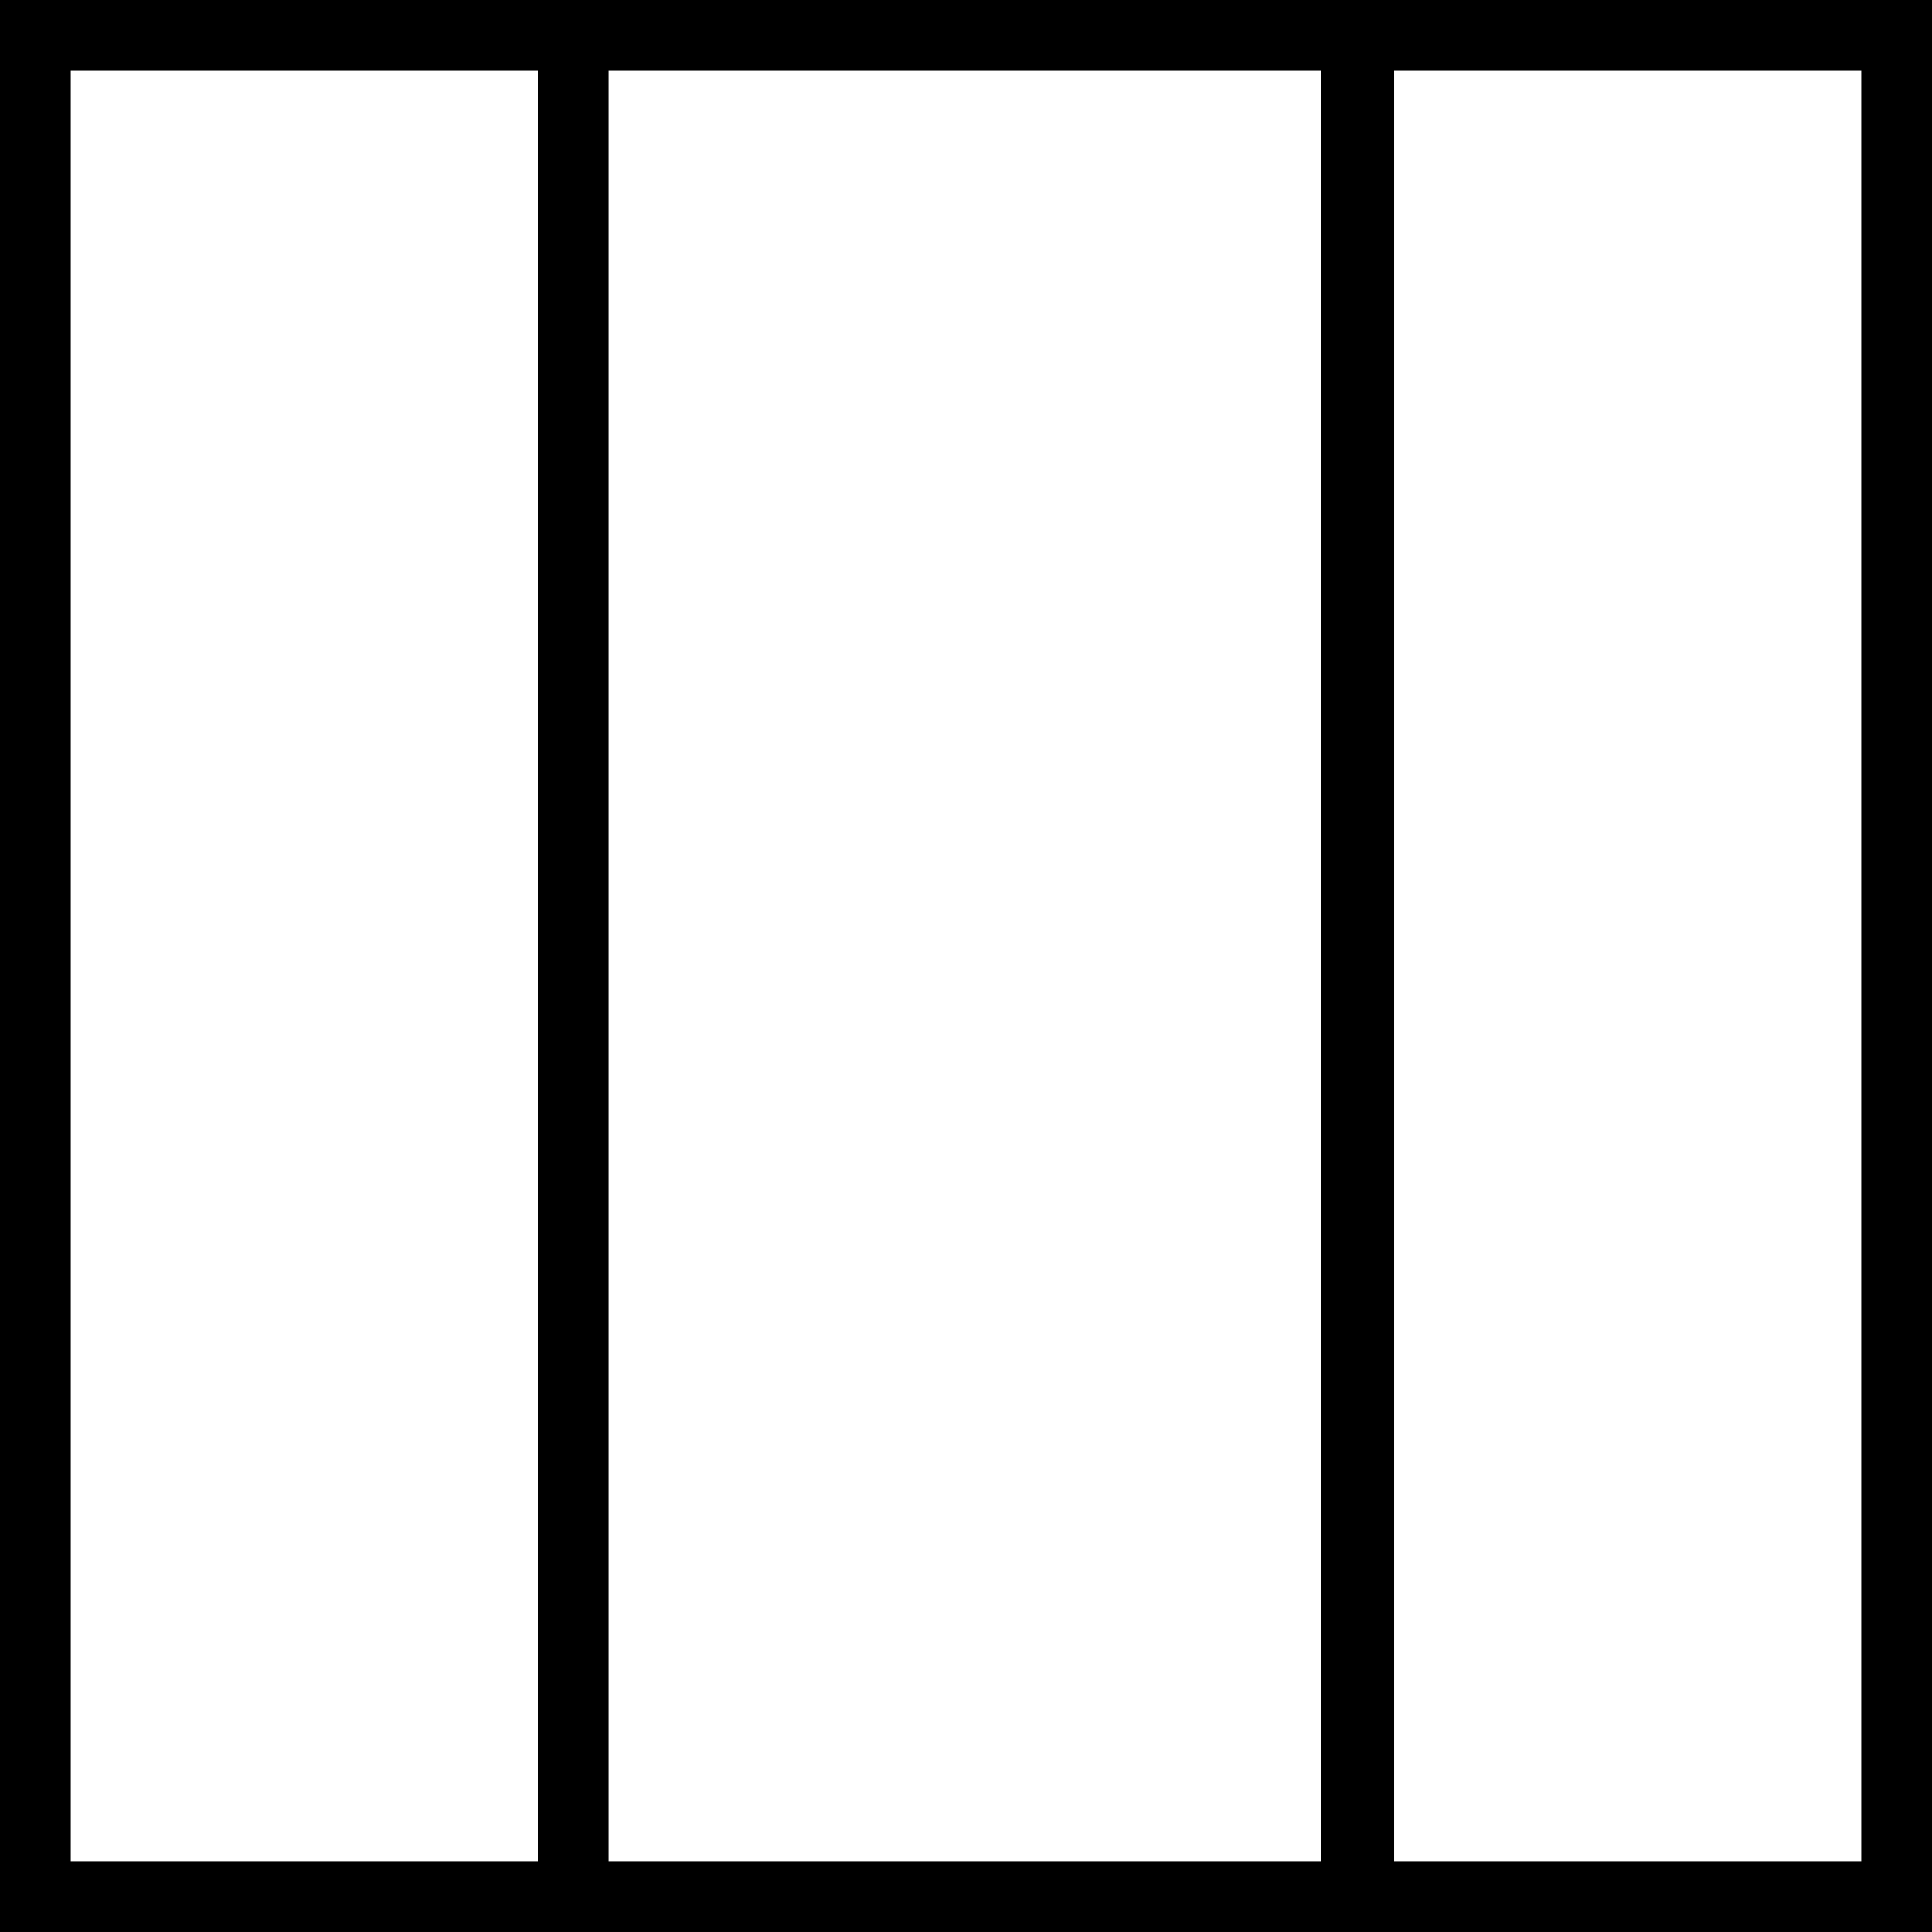
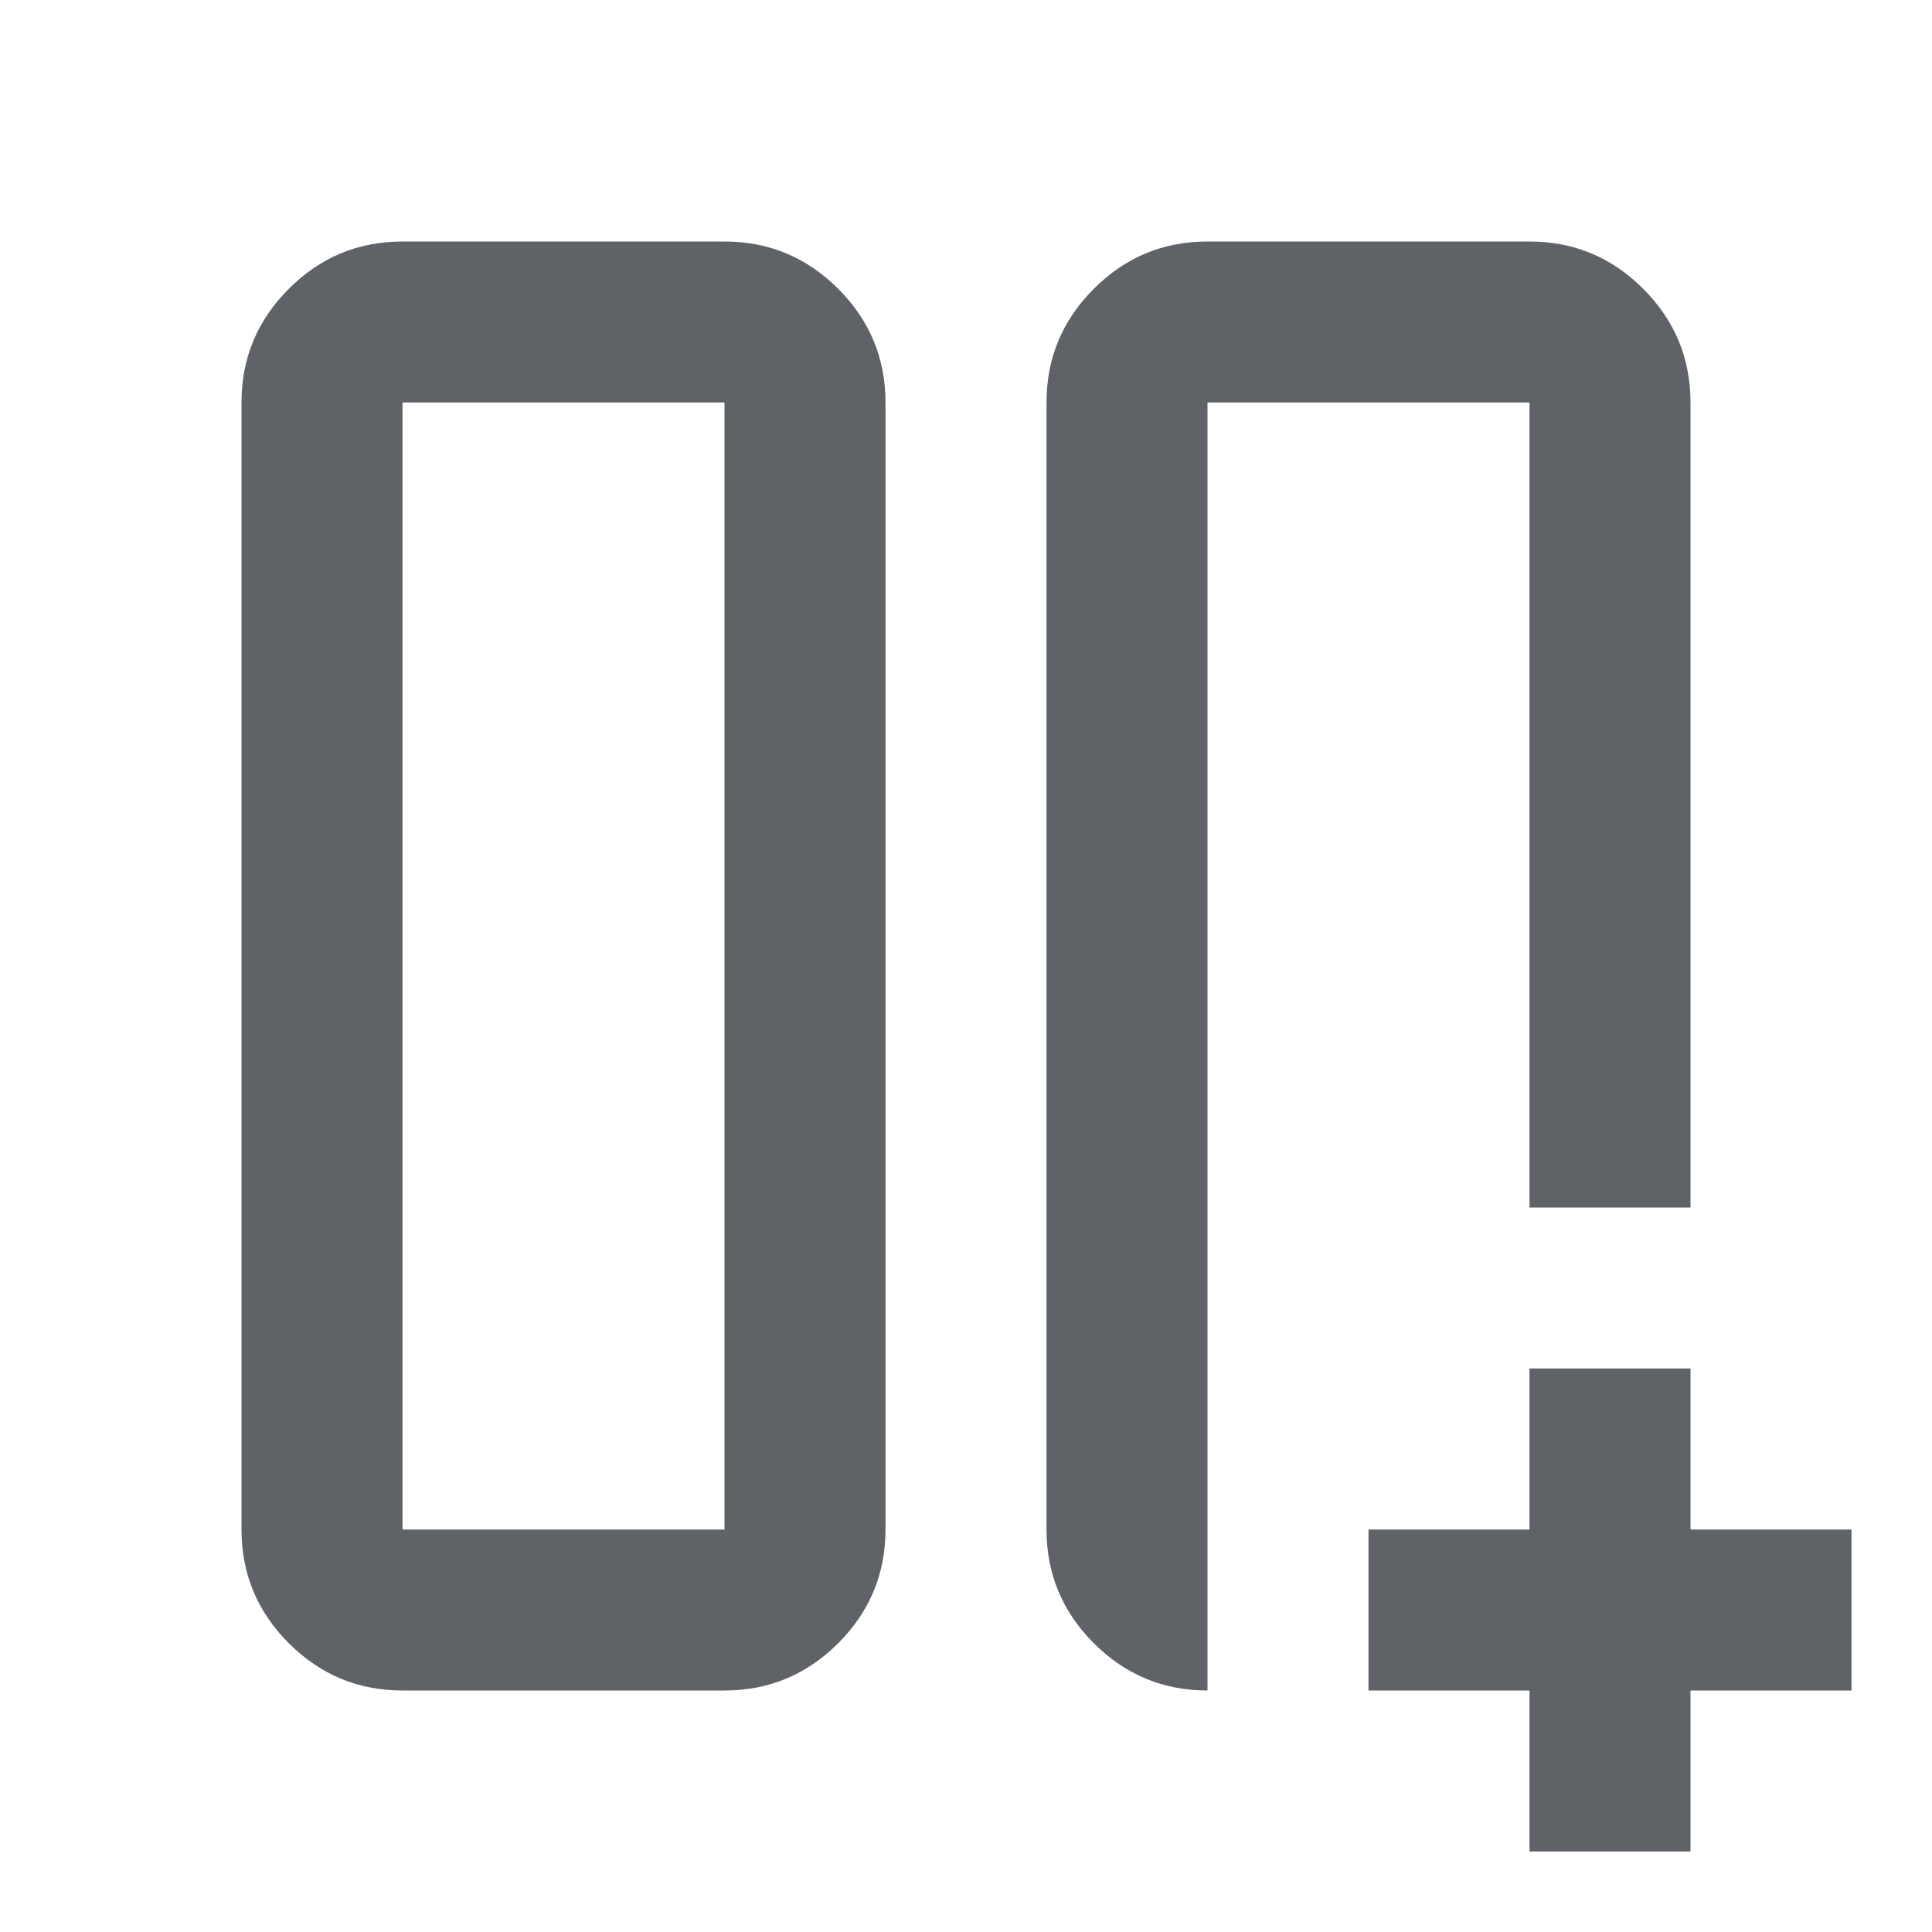
- <svg xmlns="http://www.w3.org/2000/svg" xmlns:xlink="http://www.w3.org/1999/xlink" version="1.1" preserveAspectRatio="xMidYMid meet" viewBox="112.64 49.664 419.328 419.328" width="25" height="25">
-   <defs>
-     <path d="M112.64 468.99L531.97 468.99L531.97 49.66L112.64 49.66L112.64 468.99ZM128 65.02L229.38 65.02L229.38 453.63L128 453.63L128 65.02ZM244.74 65.02L399.36 65.02L399.36 453.63L244.74 453.63L244.74 65.02ZM415.23 453.63L415.23 65.02L516.61 65.02L516.61 453.63L415.23 453.63Z" id="aYtF5I2Mm" />
-   </defs>
-   <g>
-     <use xlink:href="#aYtF5I2Mm" opacity="1" fill="#000000" fill-opacity="1" />
-     <g>
-       <use xlink:href="#aYtF5I2Mm" opacity="1" fill-opacity="0" stroke="#000000" stroke-width="1" stroke-opacity="0" />
-     </g>
-   </g>
+ <svg xmlns="http://www.w3.org/2000/svg" height="24px" viewBox="0 -960 960 960" width="24px" fill="#5f6368">
+   <path d="M760-760H599h5-4 160Zm-240 0q0-33 23.5-56.5T600-840h160q33 0 56.5 23.5T840-760v400h-80v-400H600v640q-33 0-56.5-23.5T520-200v-560ZM200-120q-33 0-56.5-23.5T120-200v-560q0-33 23.5-56.5T200-840h160q33 0 56.5 23.5T440-760v560q0 33-23.5 56.5T360-120H200Zm160-640H200v560h160v-560Zm0 0H200h160ZM760-40v-80h-80v-80h80v-80h80v80h80v80h-80v80h-80Z" />
</svg>
